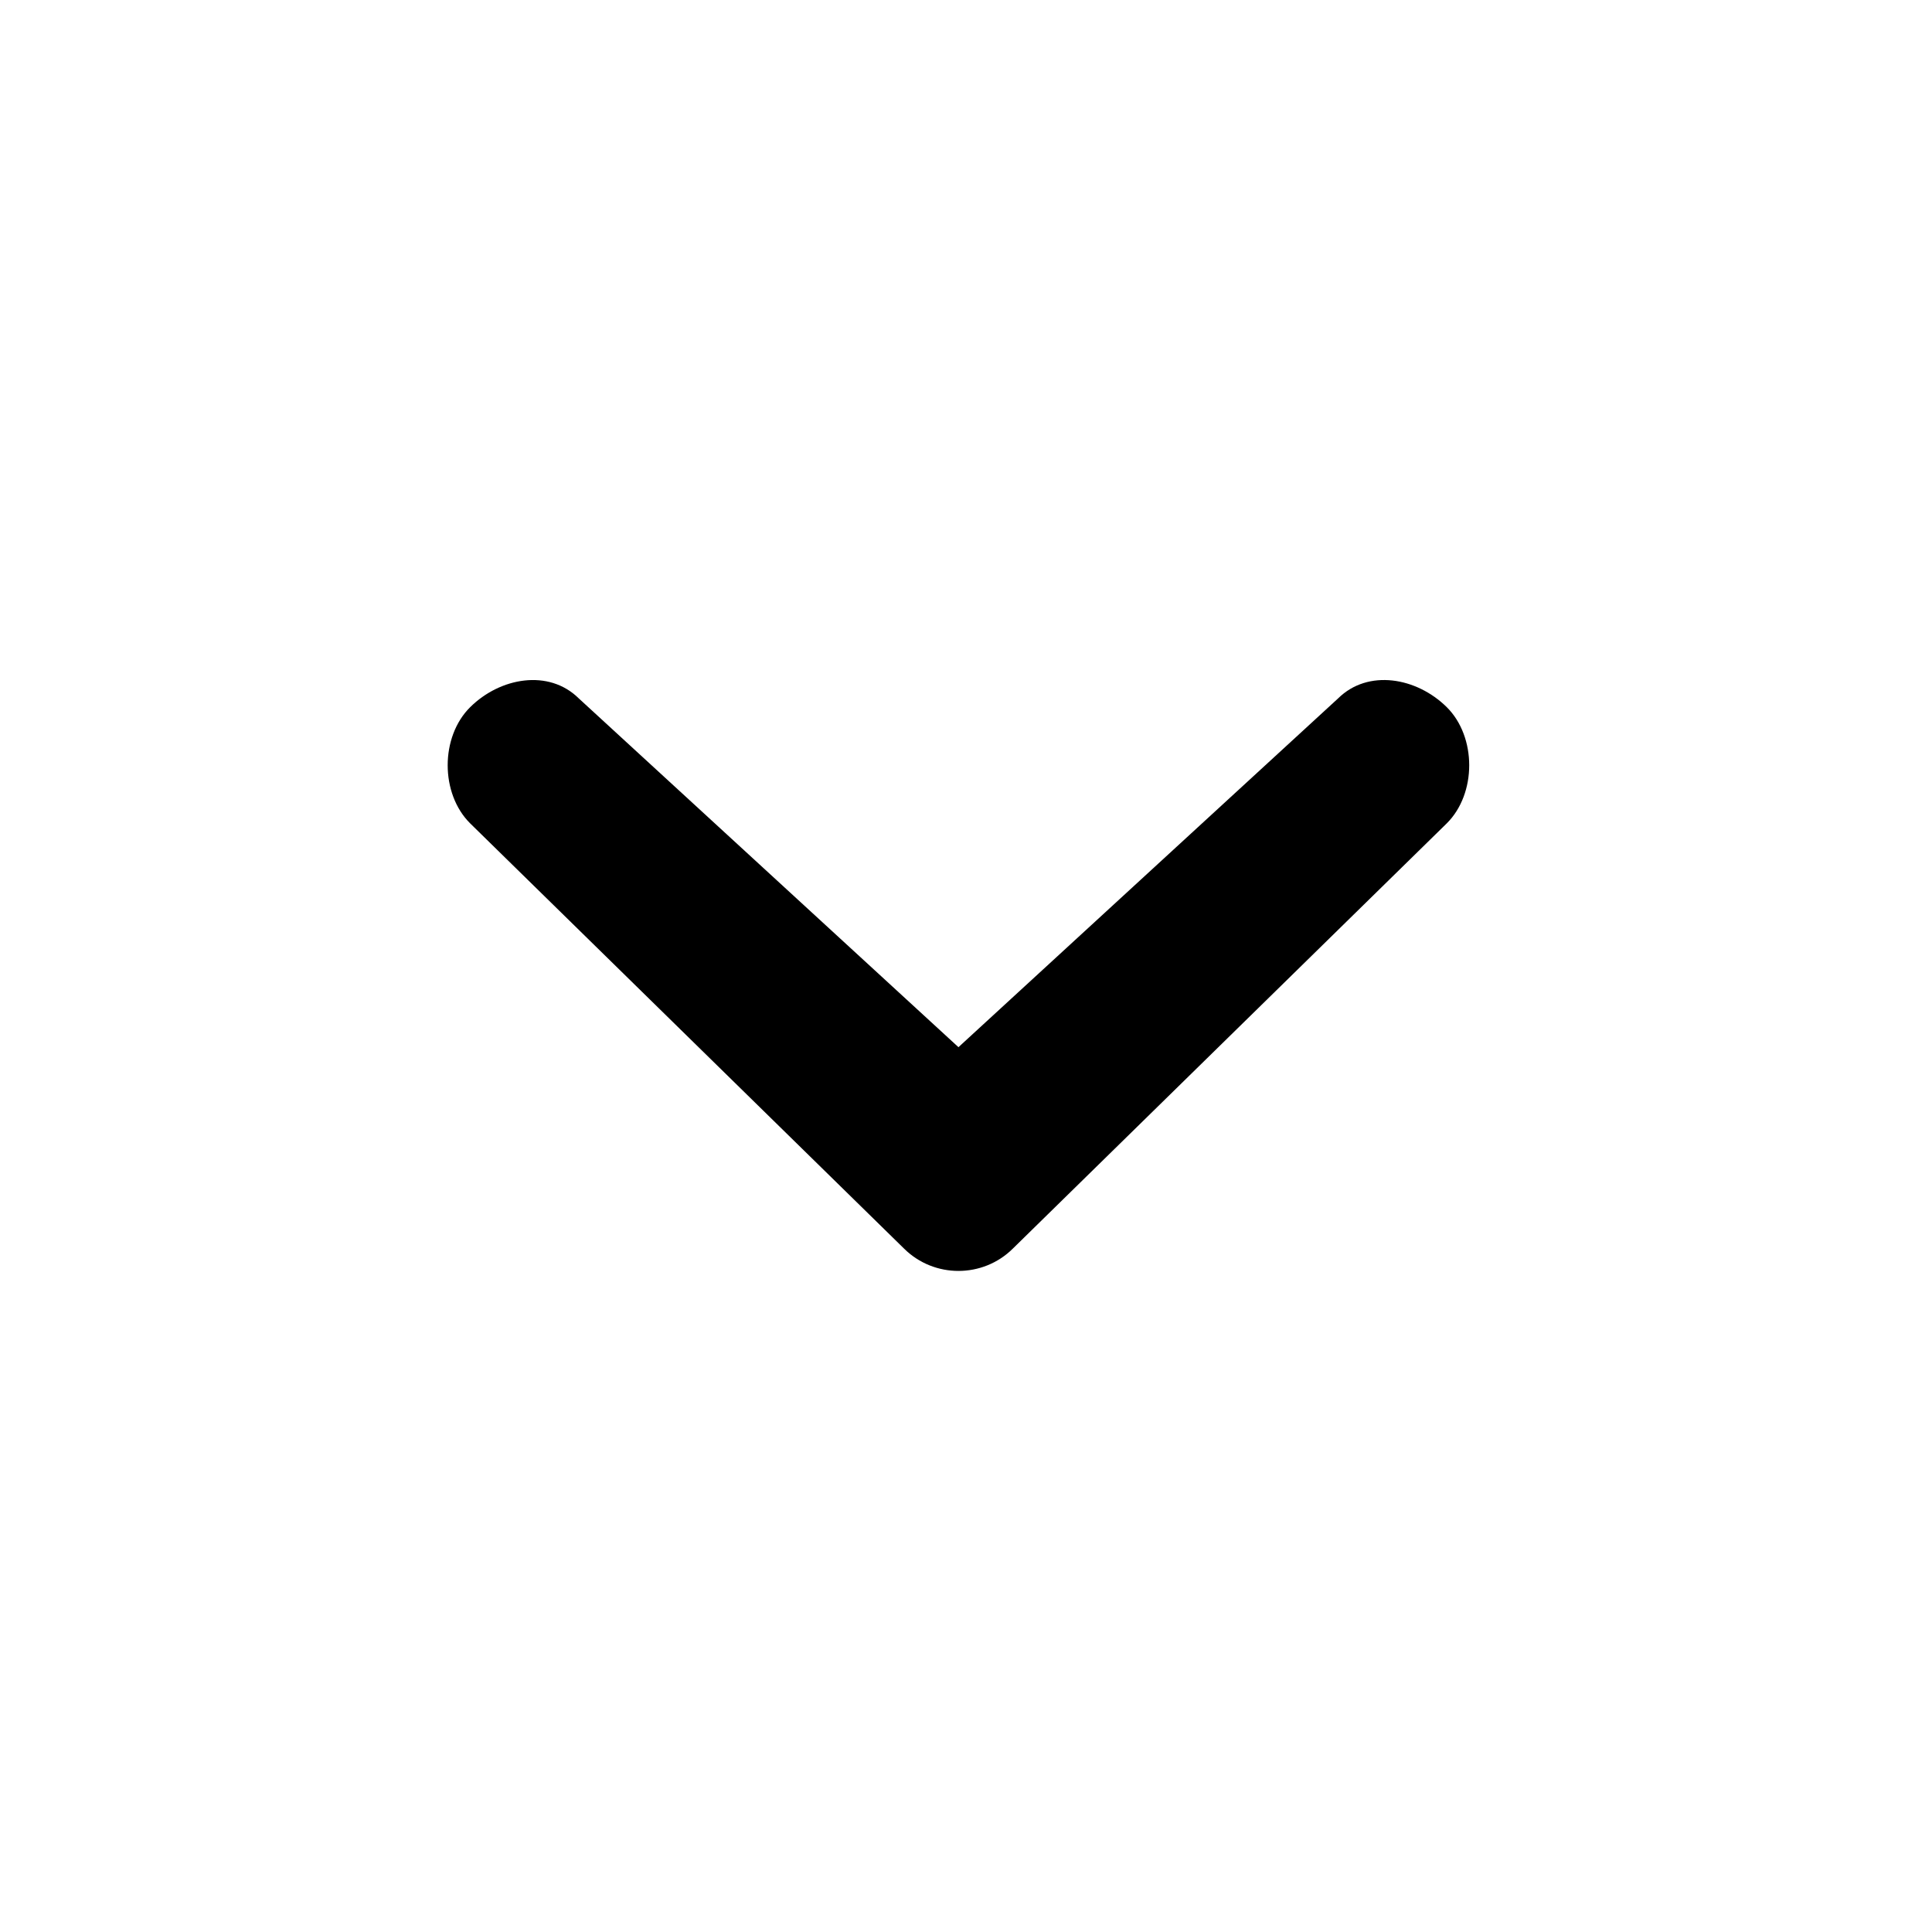
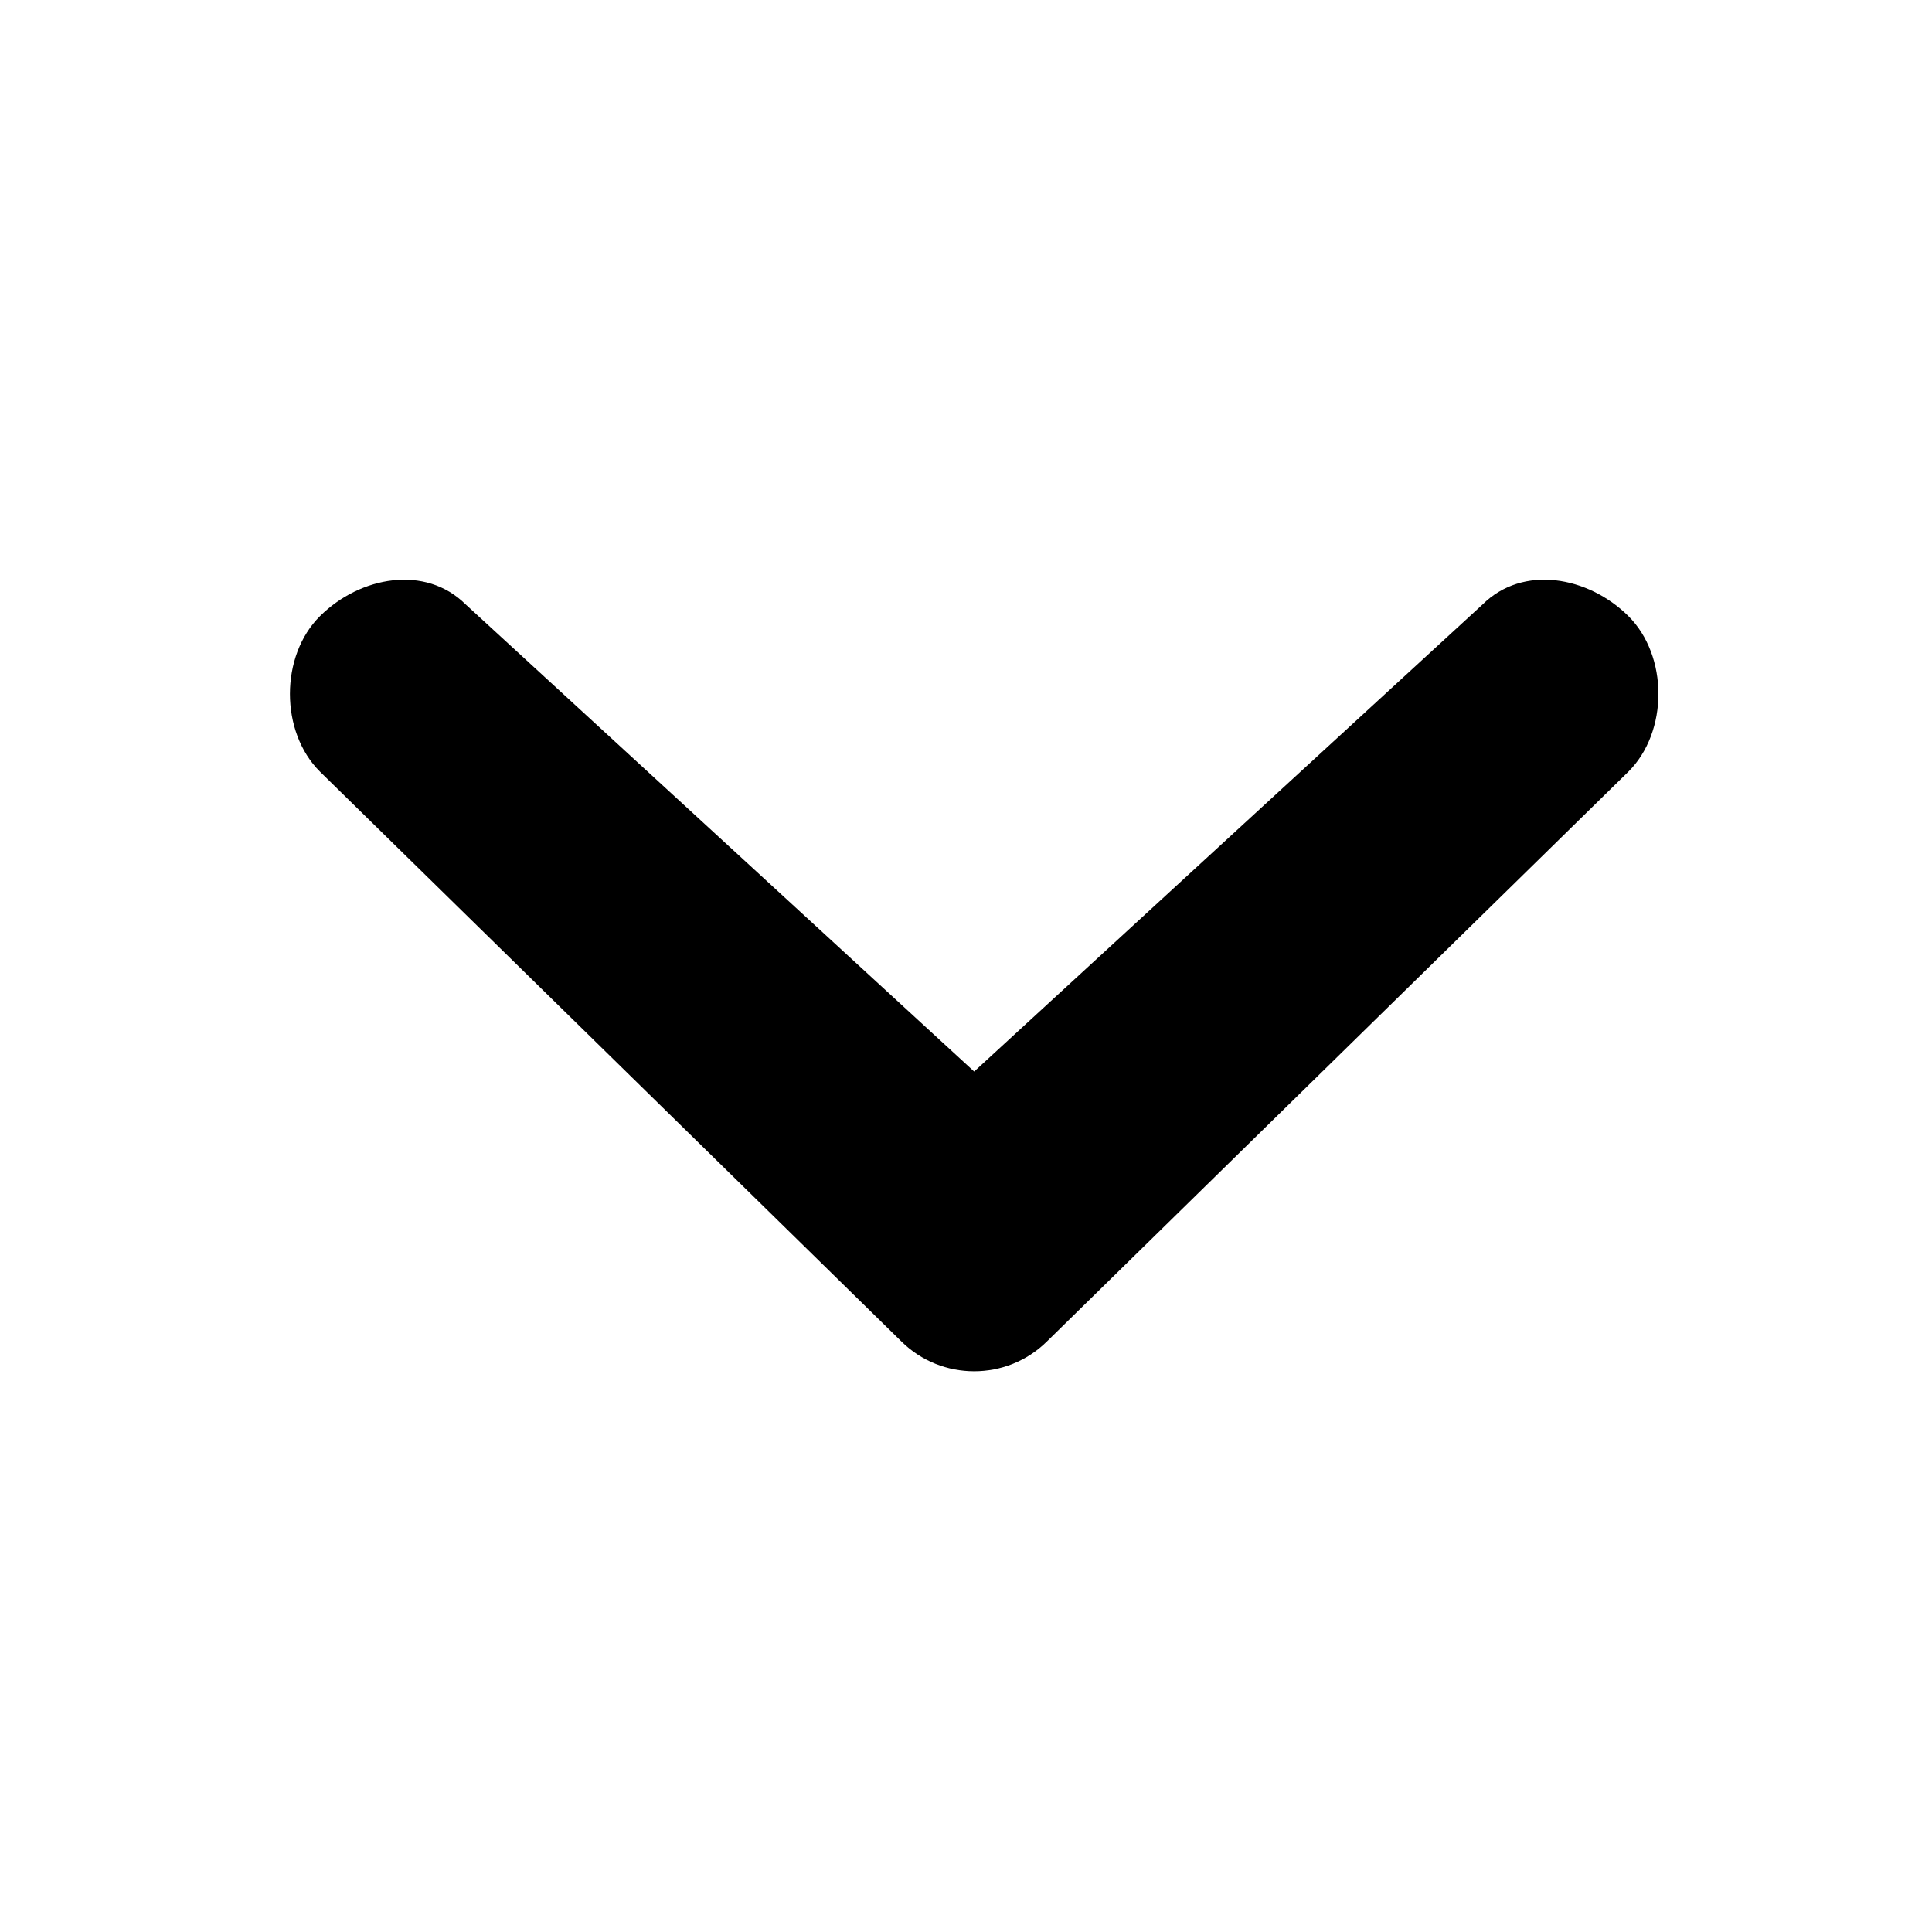
<svg xmlns="http://www.w3.org/2000/svg" version="1.1" id="Layer_1" x="0px" y="0px" width="128px" height="128px" viewBox="0 0 128 128" enable-background="new 0 0 128 128" xml:space="preserve">
  <defs id="defs9" />
-   <path d="m 88.649,46.274 c 1.991,-1.969 5.21,-1.394 7.201,0.575 1.984,1.967 1.987,5.733 0,7.703 l -28.75,28.174 c -1.988,1.968 -5.212,1.968 -7.201,0 l -28.747,-28.173 c -1.989,-1.971 -1.989,-5.734 0,-7.703 1.988,-1.969 5.21,-2.544 7.197,-0.576 l 25.151,23.104 z" id="path5" style="fill:#000000;fill-opacity:1" />
+   <path d="m 98.232,40.04 c 2.667,-2.638 6.979,-1.867 9.647,0.771 2.658,2.635 2.662,7.68 0,10.32 L 69.364,88.873 c -2.663,2.636 -6.982,2.636 -9.647,0 L 21.207,51.132 c -2.665,-2.64 -2.665,-7.682 0,-10.32 2.663,-2.638 6.979,-3.408 9.641,-0.772 L 64.541,70.991 z" id="path5" style="fill:#000000;fill-opacity:1" />
</svg>
